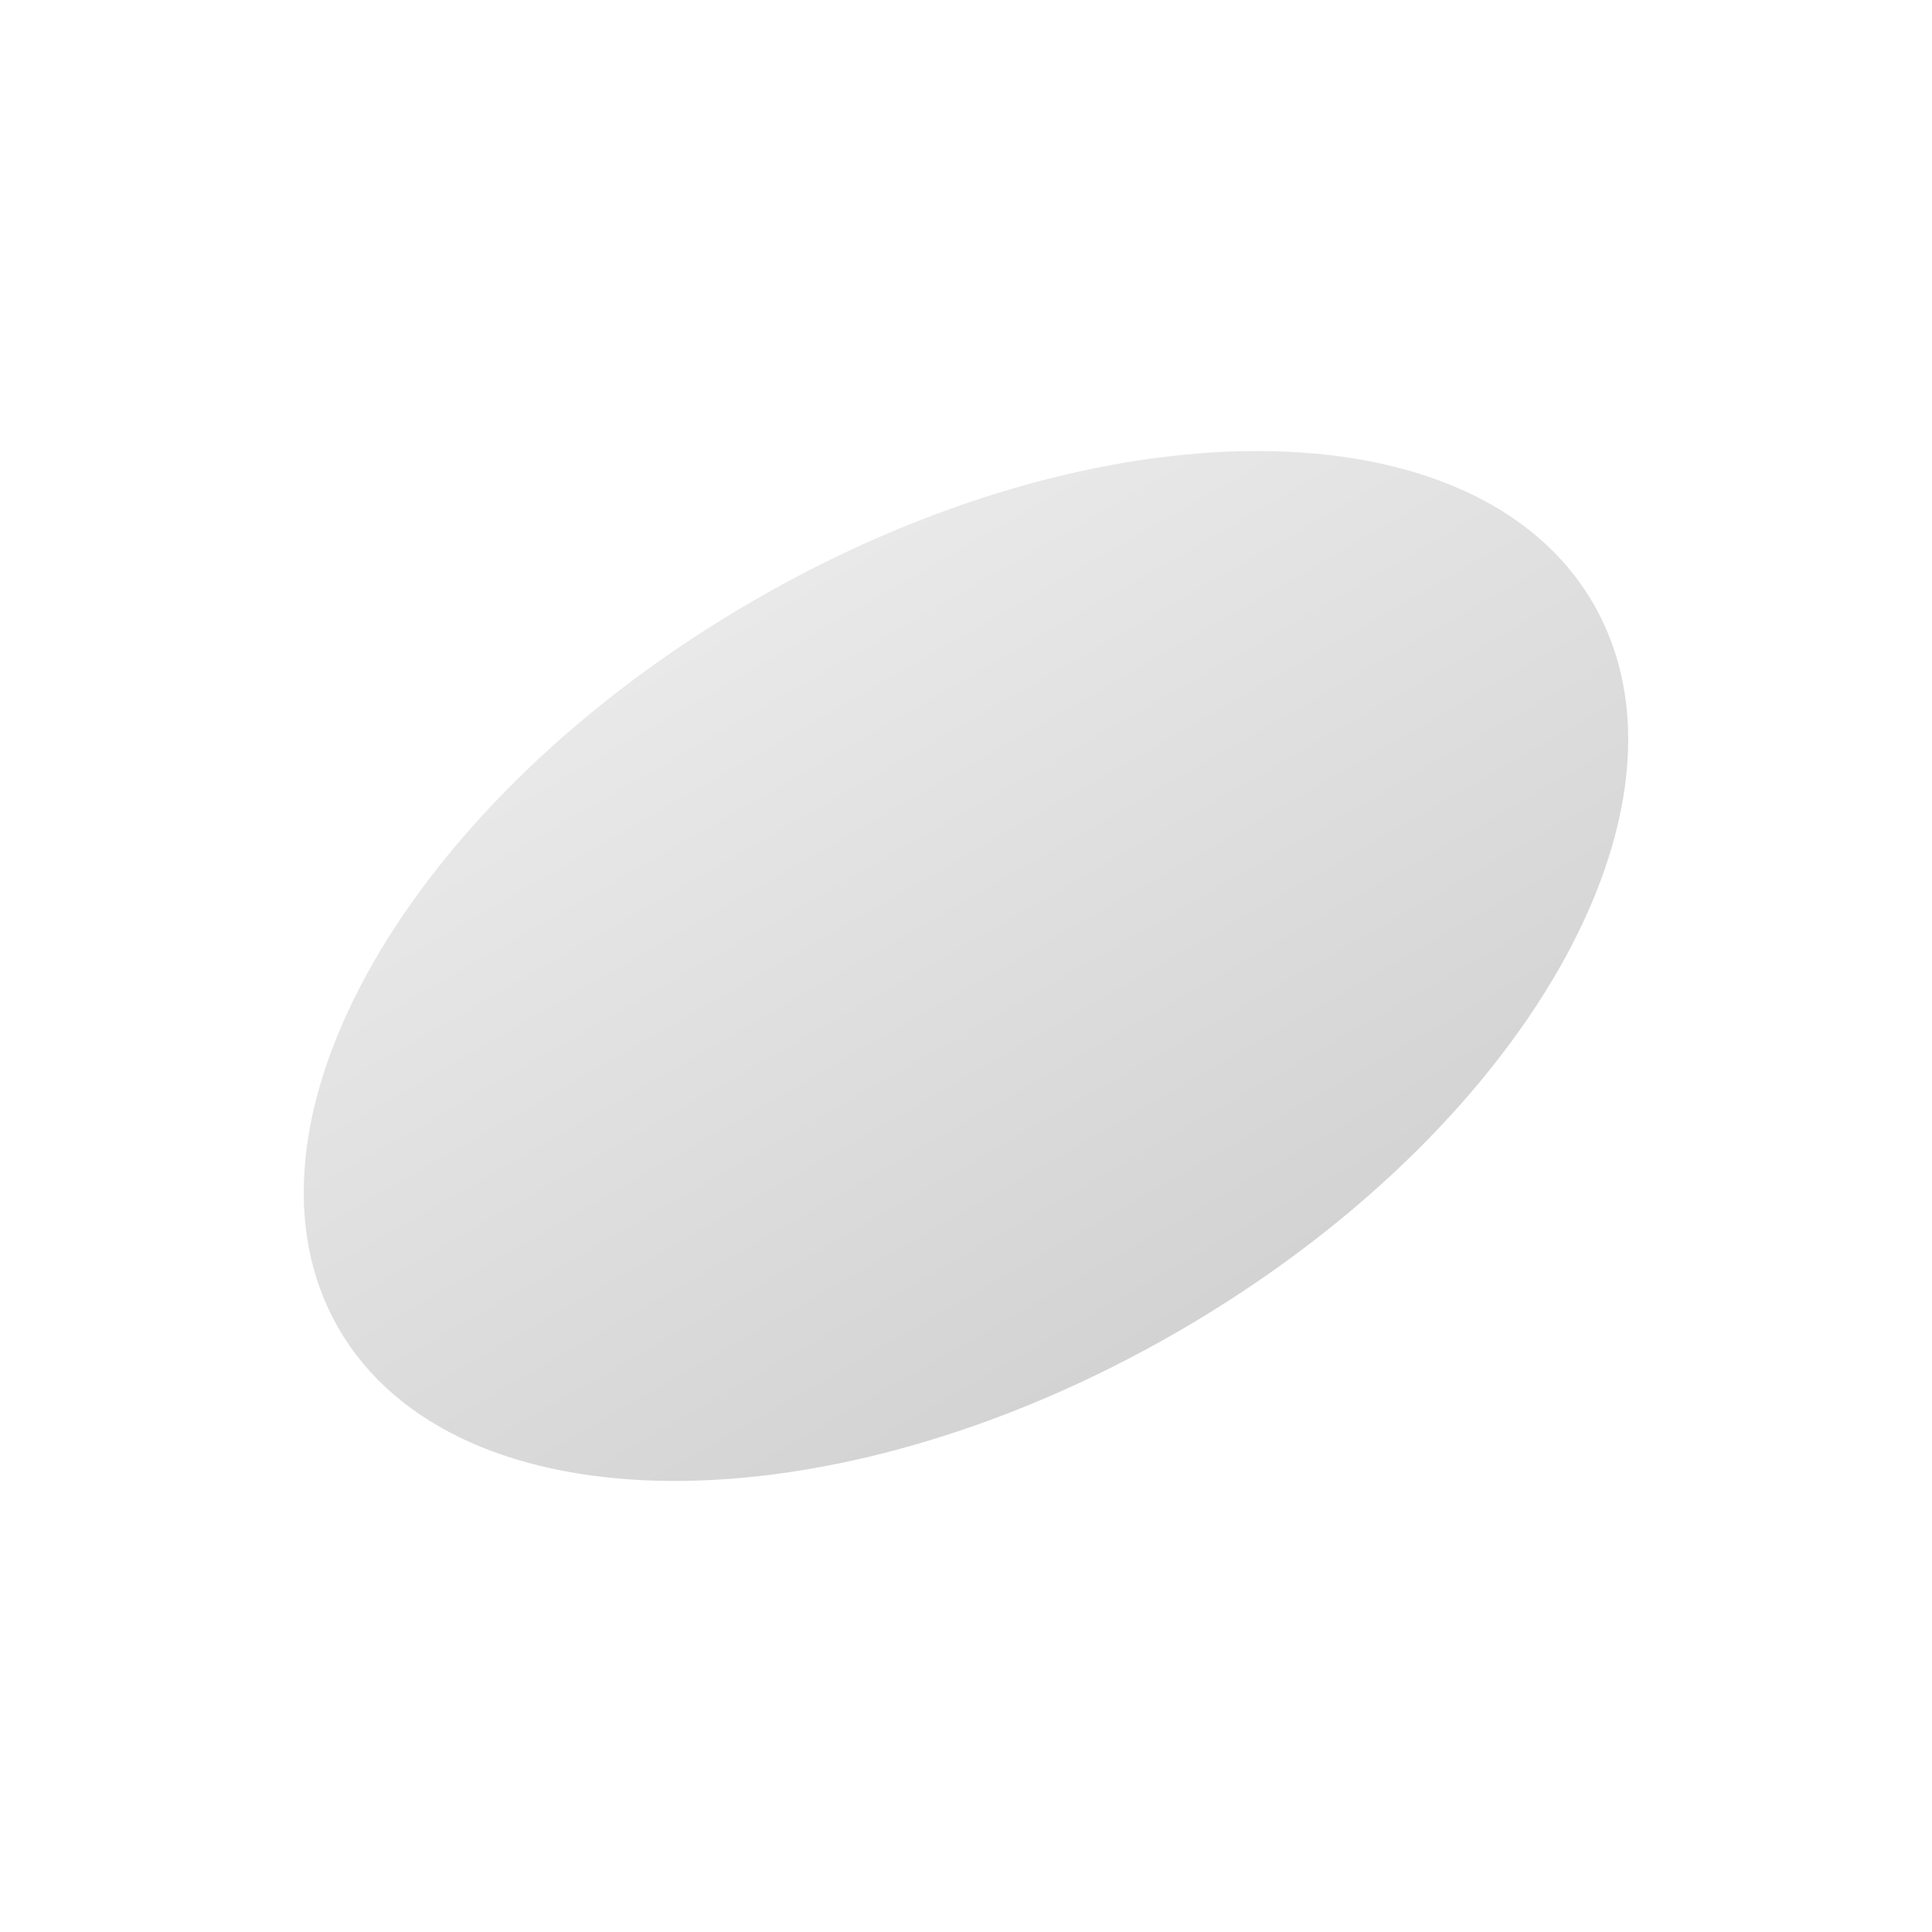
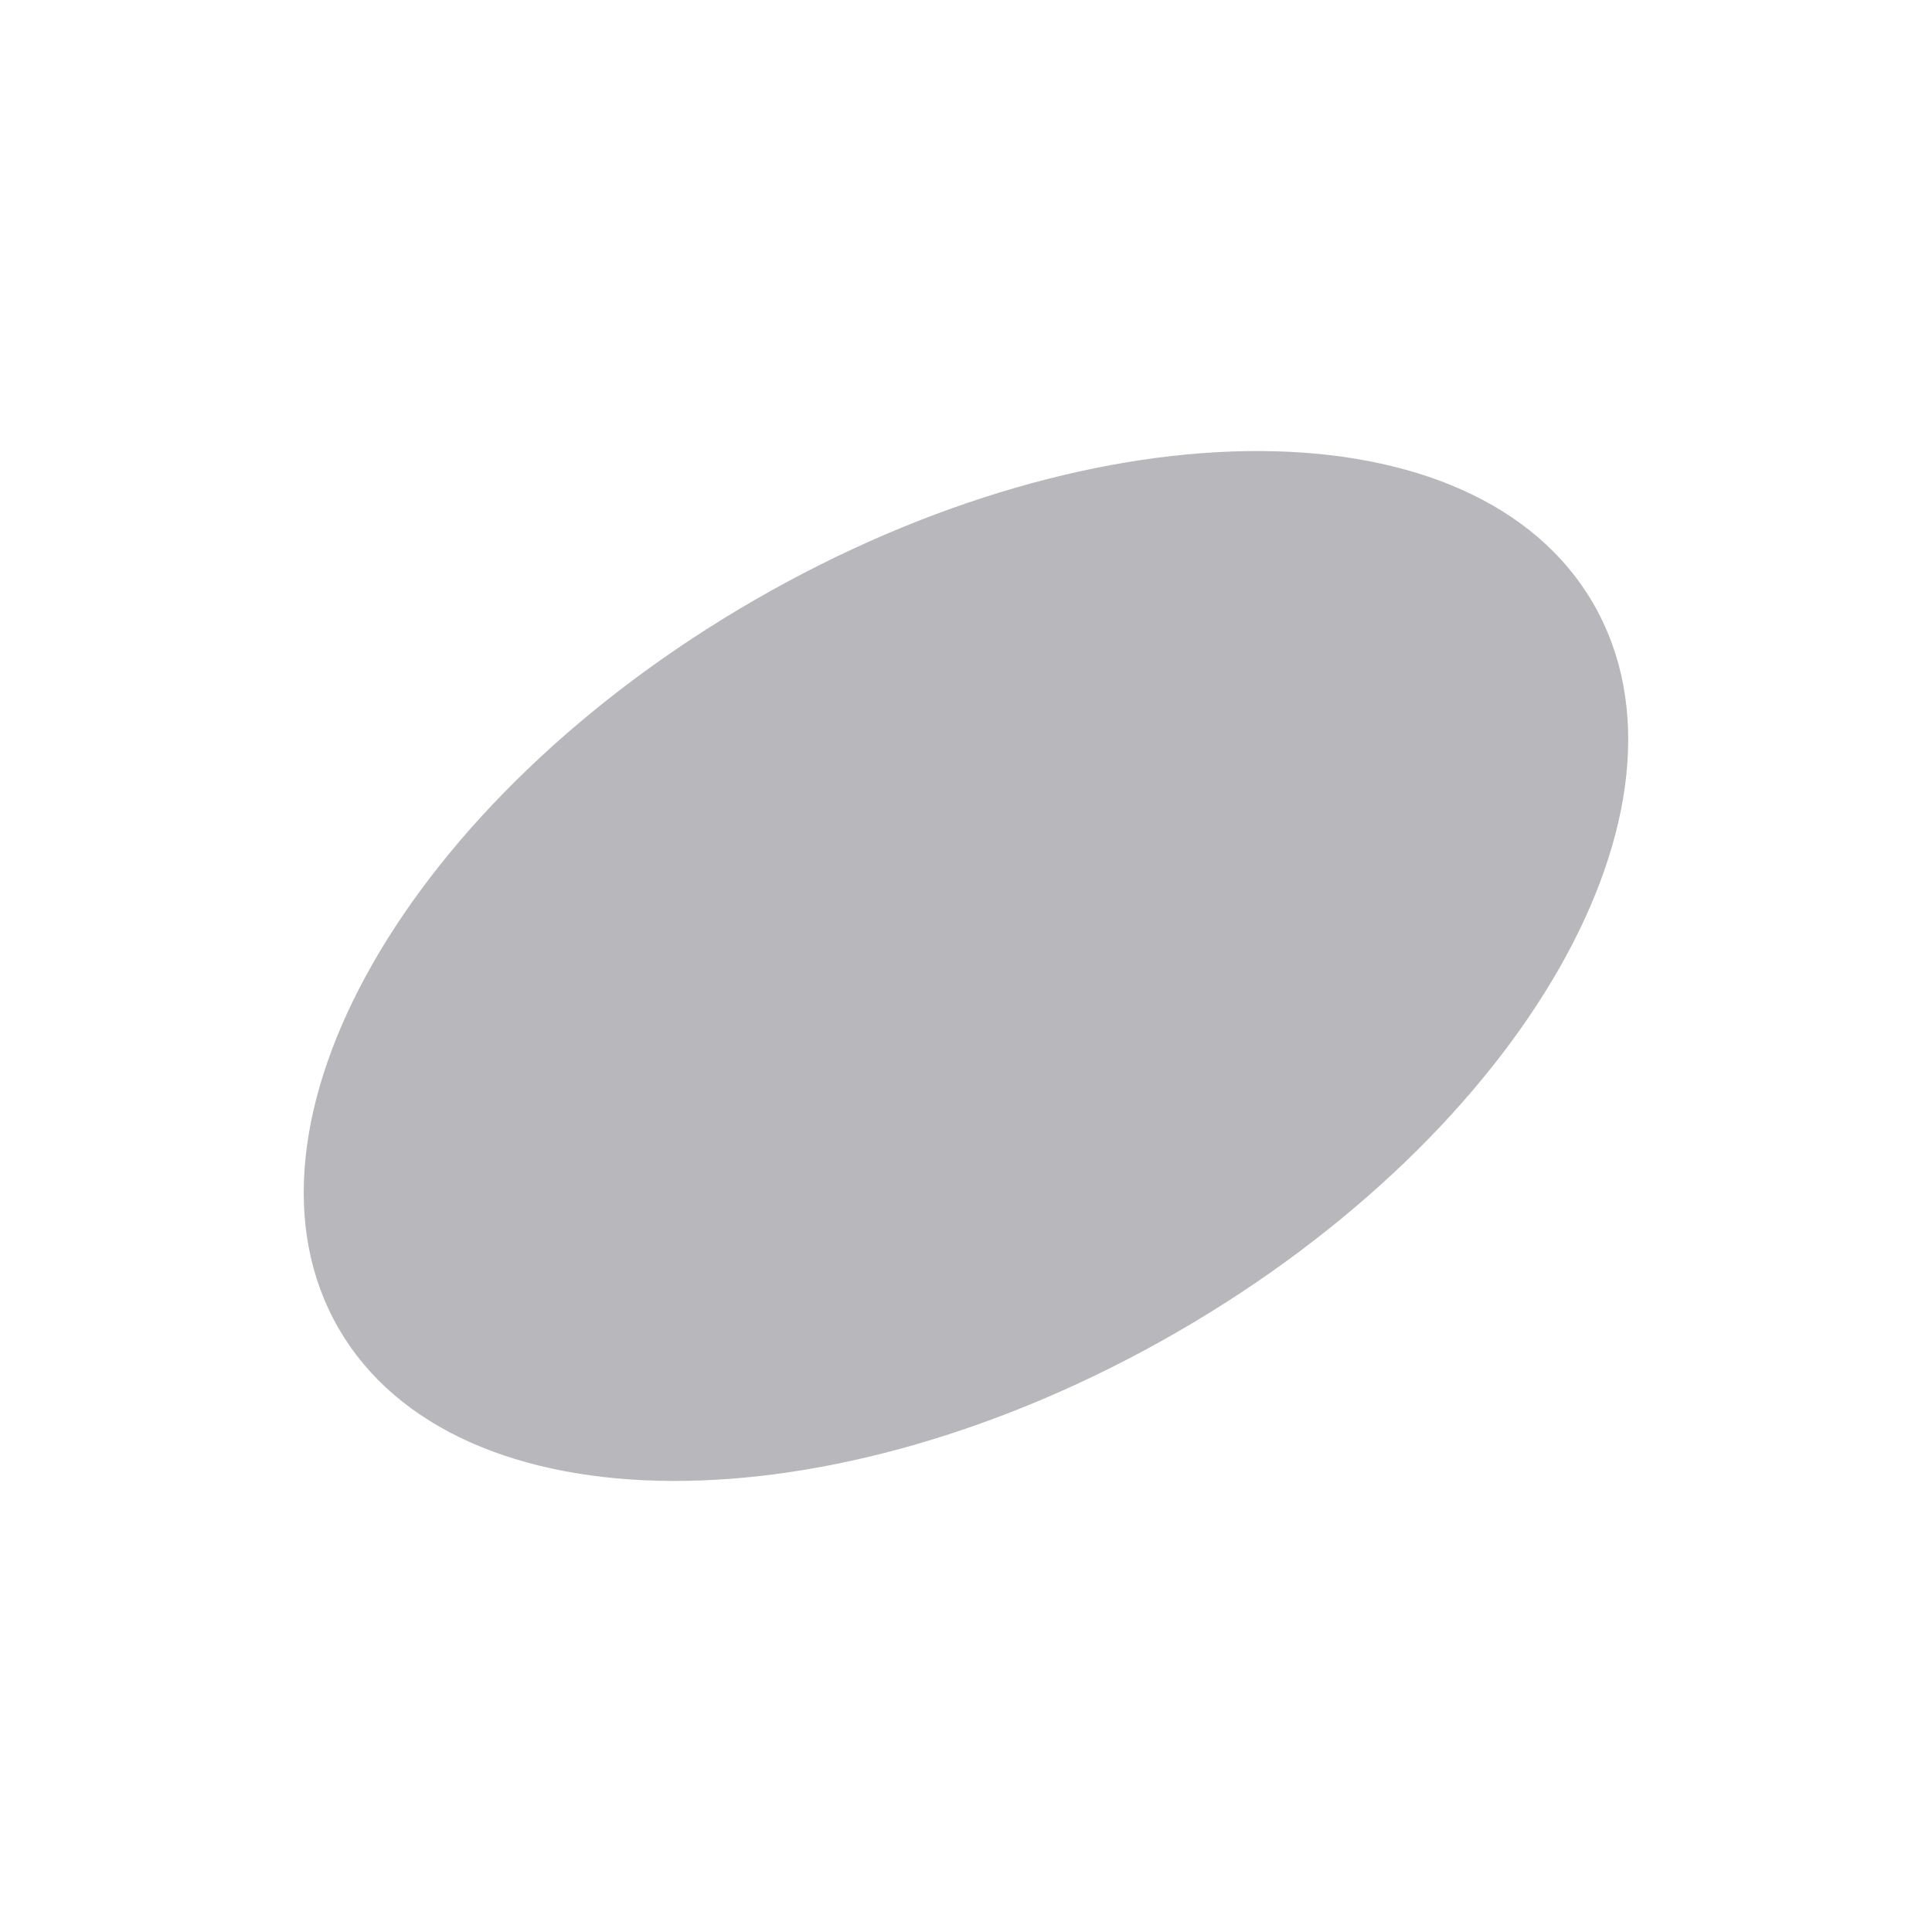
<svg xmlns="http://www.w3.org/2000/svg" fill="#E6E6EA" id="svg3039" width="16" height="16" version="1.1">
-   <defs>
-     <linearGradient id="cg0" x1="0" y1="0" x2="0" y2="1">
-       <stop offset="0" stop-color="#E9E9E9" />
-       <stop offset="1" stop-color="#D3D3D3" />
-     </linearGradient>
-   </defs>
  <g id="layer1">
-     <ellipse id="path15240" transform="matrix(.86603 -.5 .5 .86603 0 0)" cx="2.928" cy="10.928" rx="6" ry="3.5" fill="url(#cg0)" fill-rule="evenodd" />
+     <ellipse id="path15240" transform="matrix(.86603 -.5 .5 .86603 0 0)" cx="2.928" cy="10.928" rx="6" ry="3.5" fill="#B8B8BC" fill-rule="evenodd" />
  </g>
</svg>
